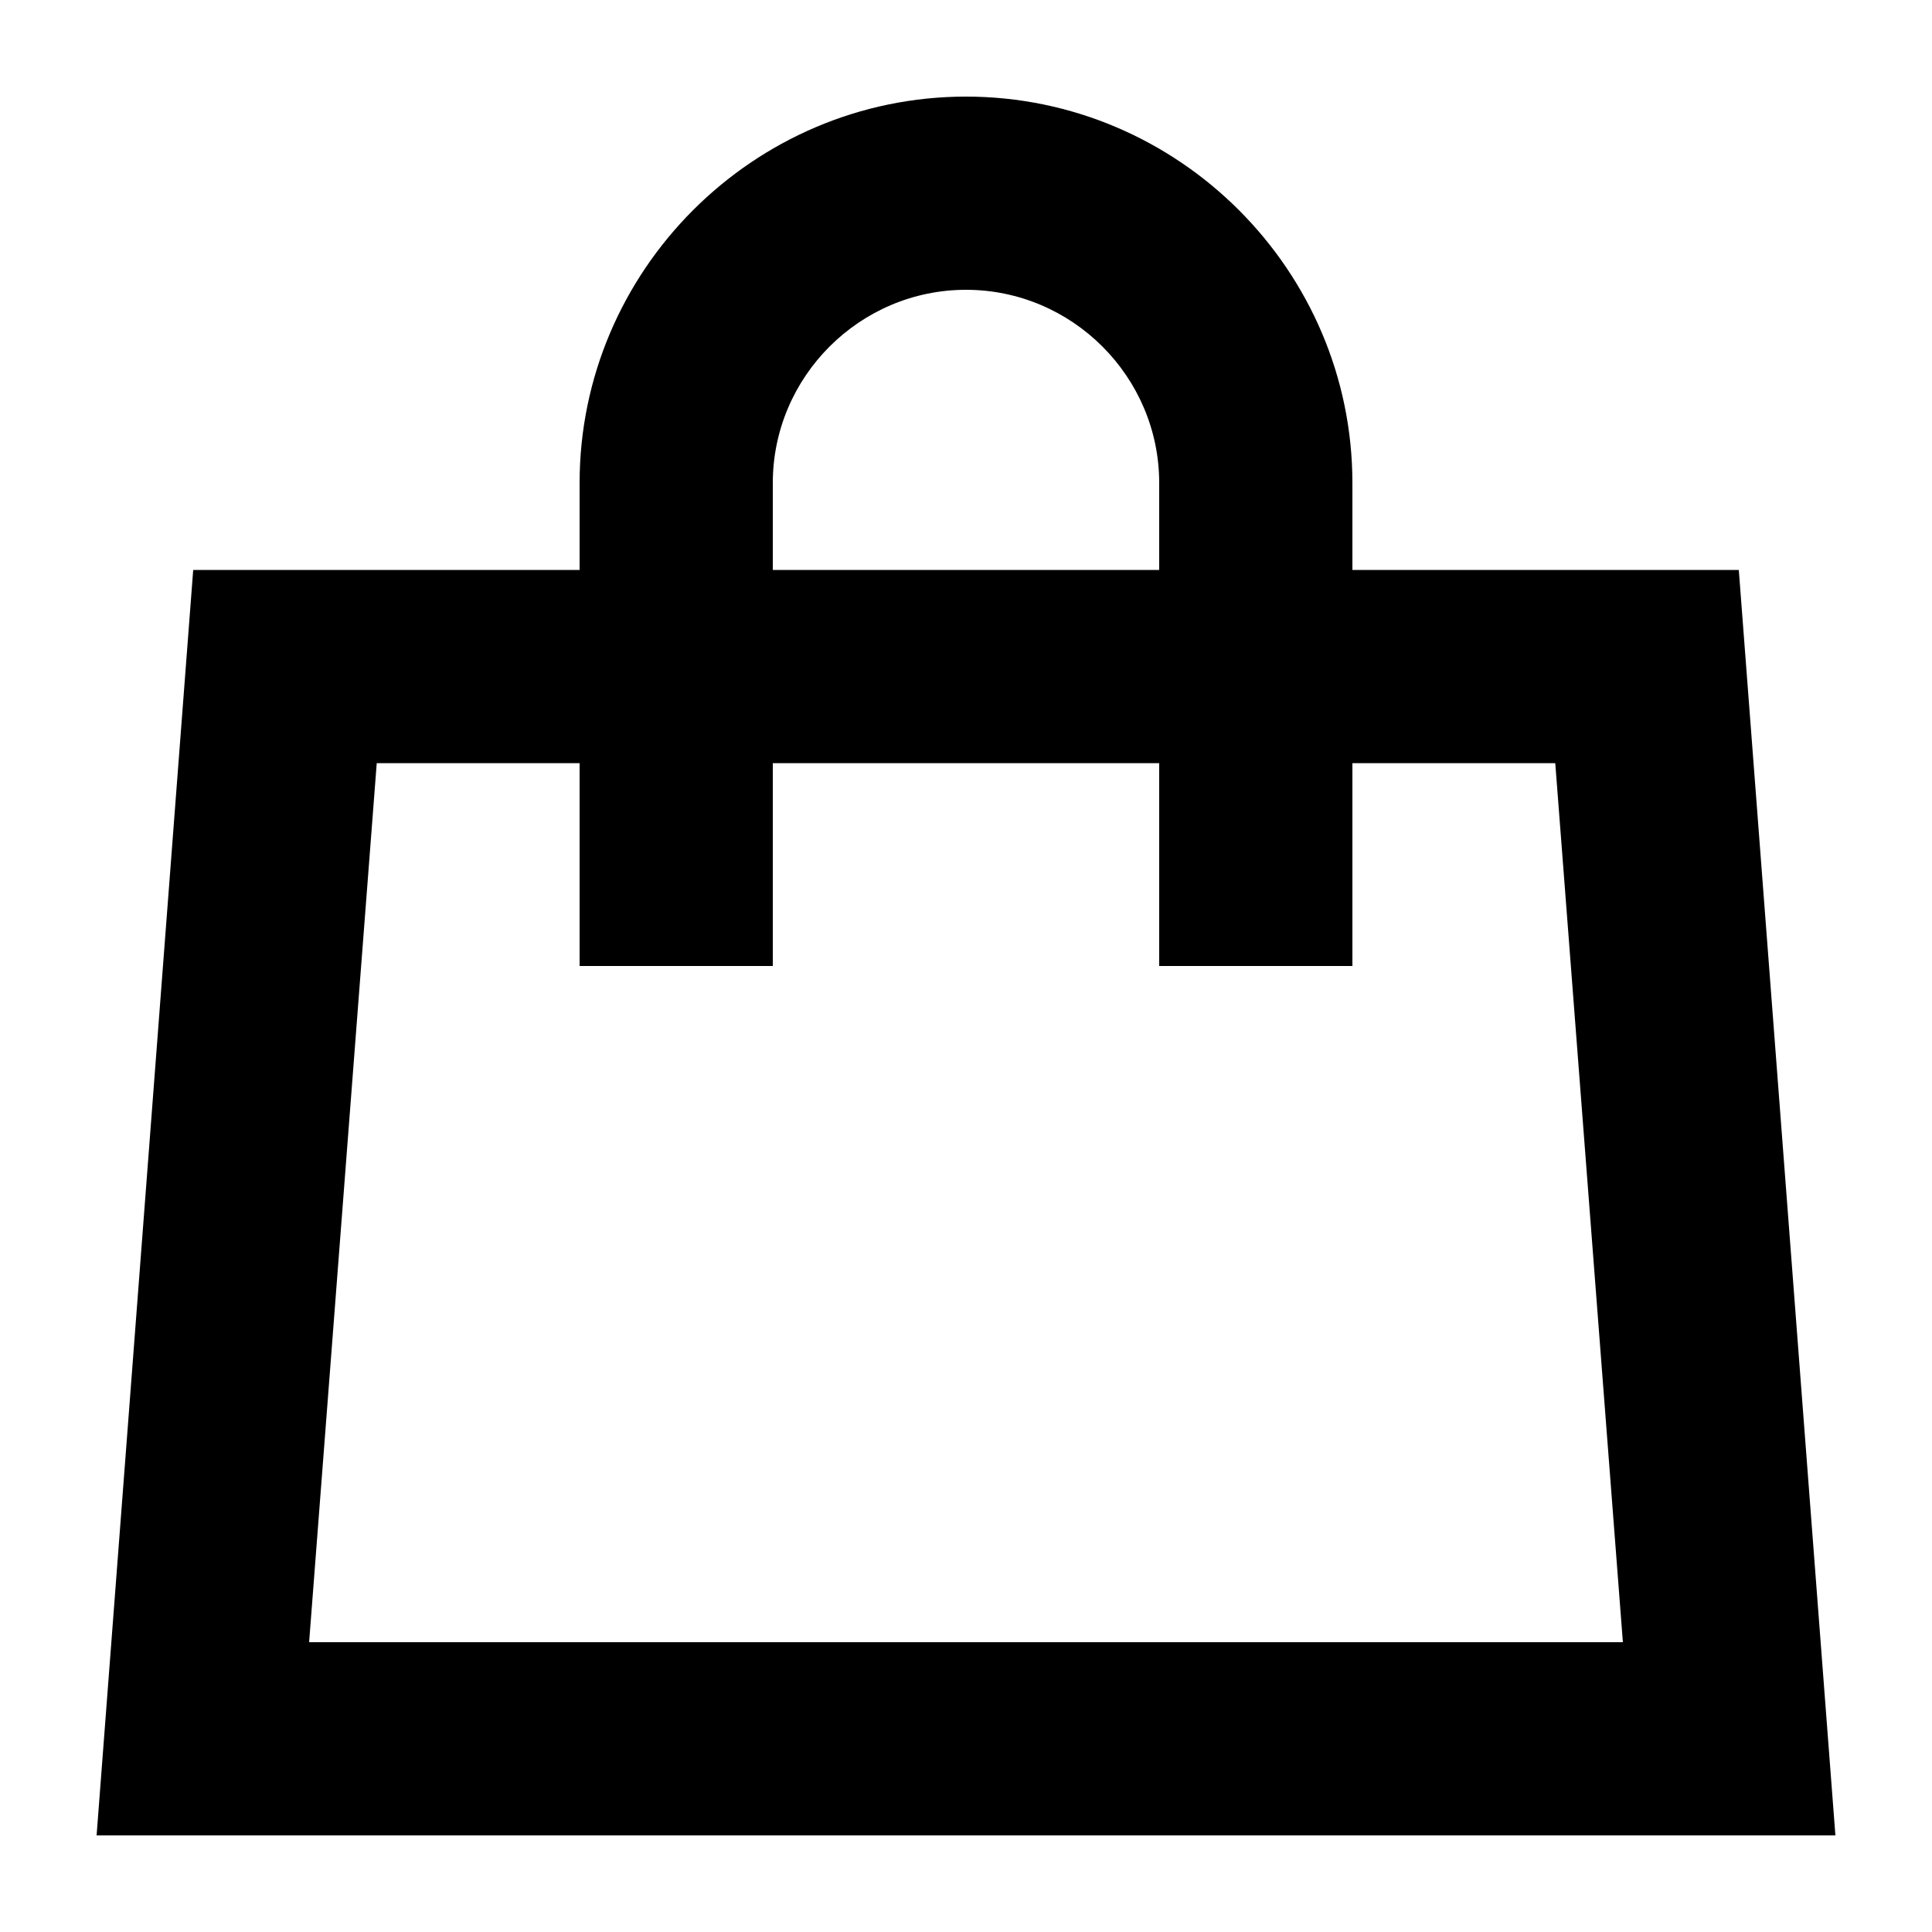
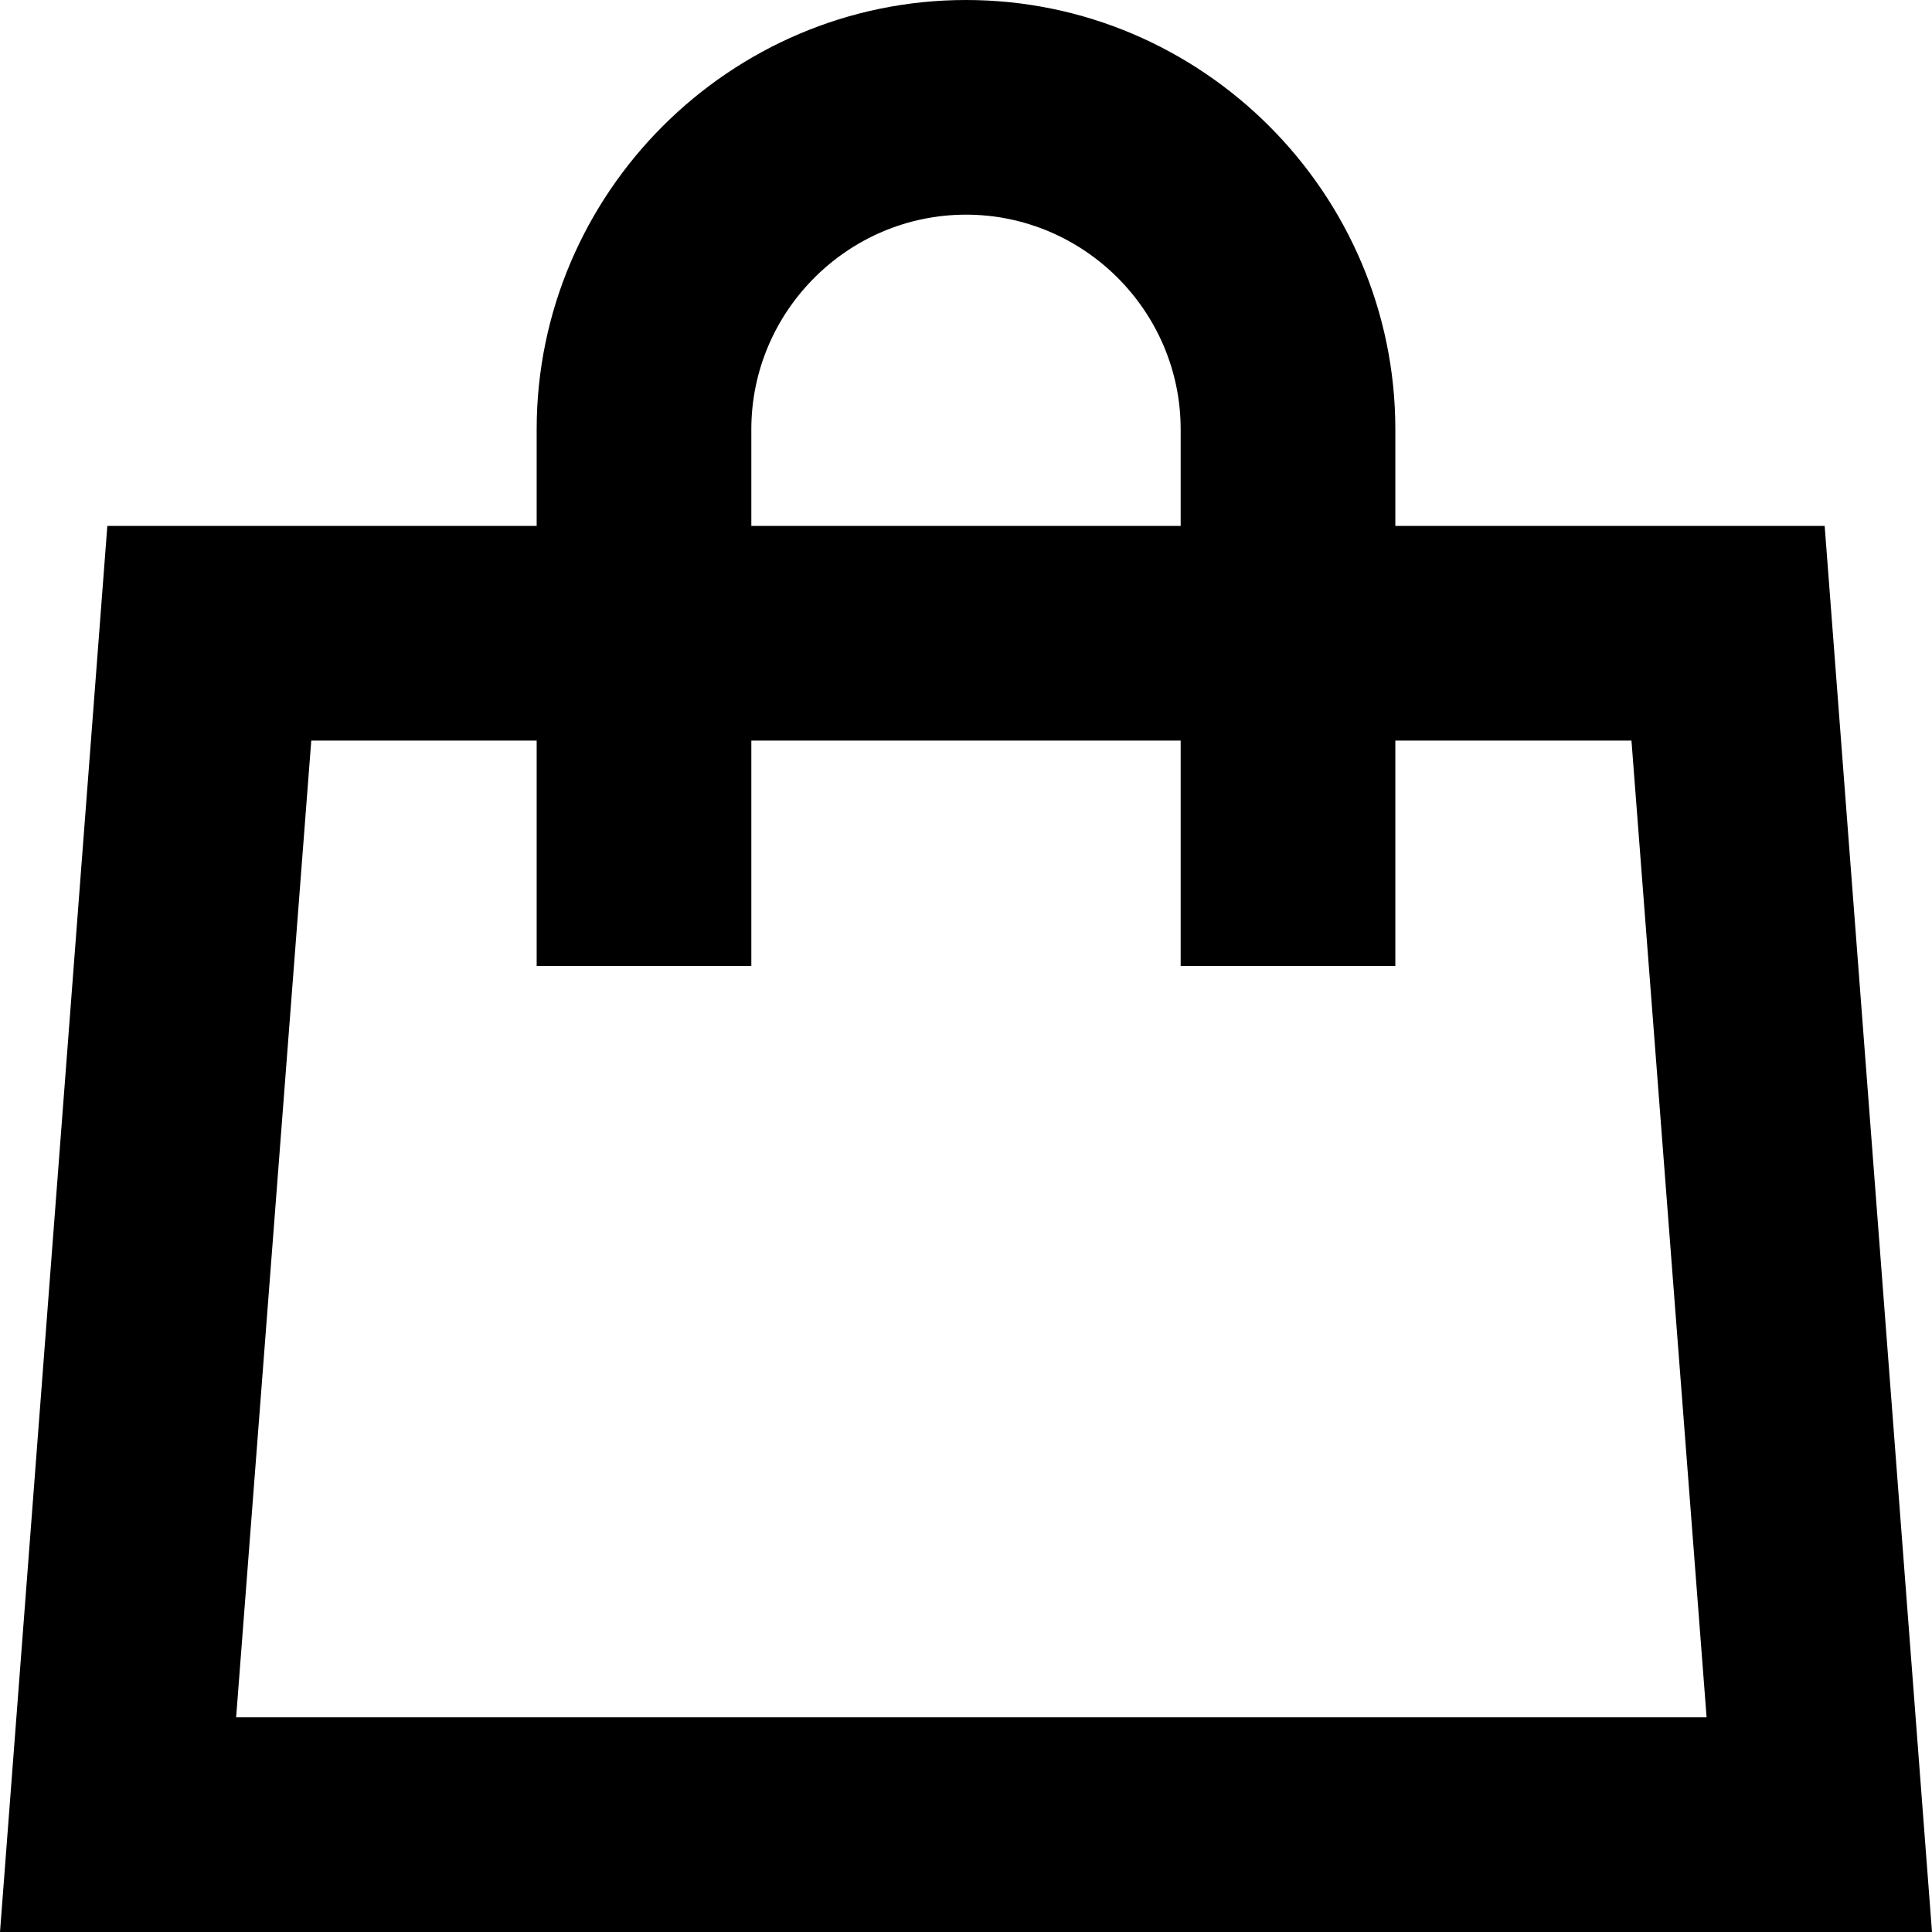
- <svg xmlns="http://www.w3.org/2000/svg" version="1.1" id="Layer_1" x="0px" y="0px" viewBox="0 0 20 20" style="enable-background:new 0 0 20 20;" xml:space="preserve">
-   <path d="M18,5.9h-4V5c0-2.2-1.8-4-4-4S6,2.8,6,5v0.9H2L1,19h18L18,5.9z M8,5c0-1.1,0.9-2,2-2s2,0.9,2,2v0.9H8V5z M3.2,17l0.7-9.1H6  V10h2V7.9h4V10h2V7.9h2.1l0.7,9.1H3.2z" />
+ <svg xmlns="http://www.w3.org/2000/svg" version="1.1" id="Layer_1" x="0px" y="0px" viewBox="0 0 18 18" style="enable-background:new 0 0 18 18;" xml:space="preserve">
+   <path d="M17,4.9h-4V4c0-2.2-1.8-4-4-4S5,1.8,5,4v0.9H1L0,18h18L17,4.9z M7,4c0-1.1,0.9-2,2-2c1.1,0,2,0.9,2,2v0.9H7V4z M2.2,16  l0.7-9.1H5V9h2V6.9h4V9h2V6.9h2.2l0.7,9.1H2.2z" />
</svg>
